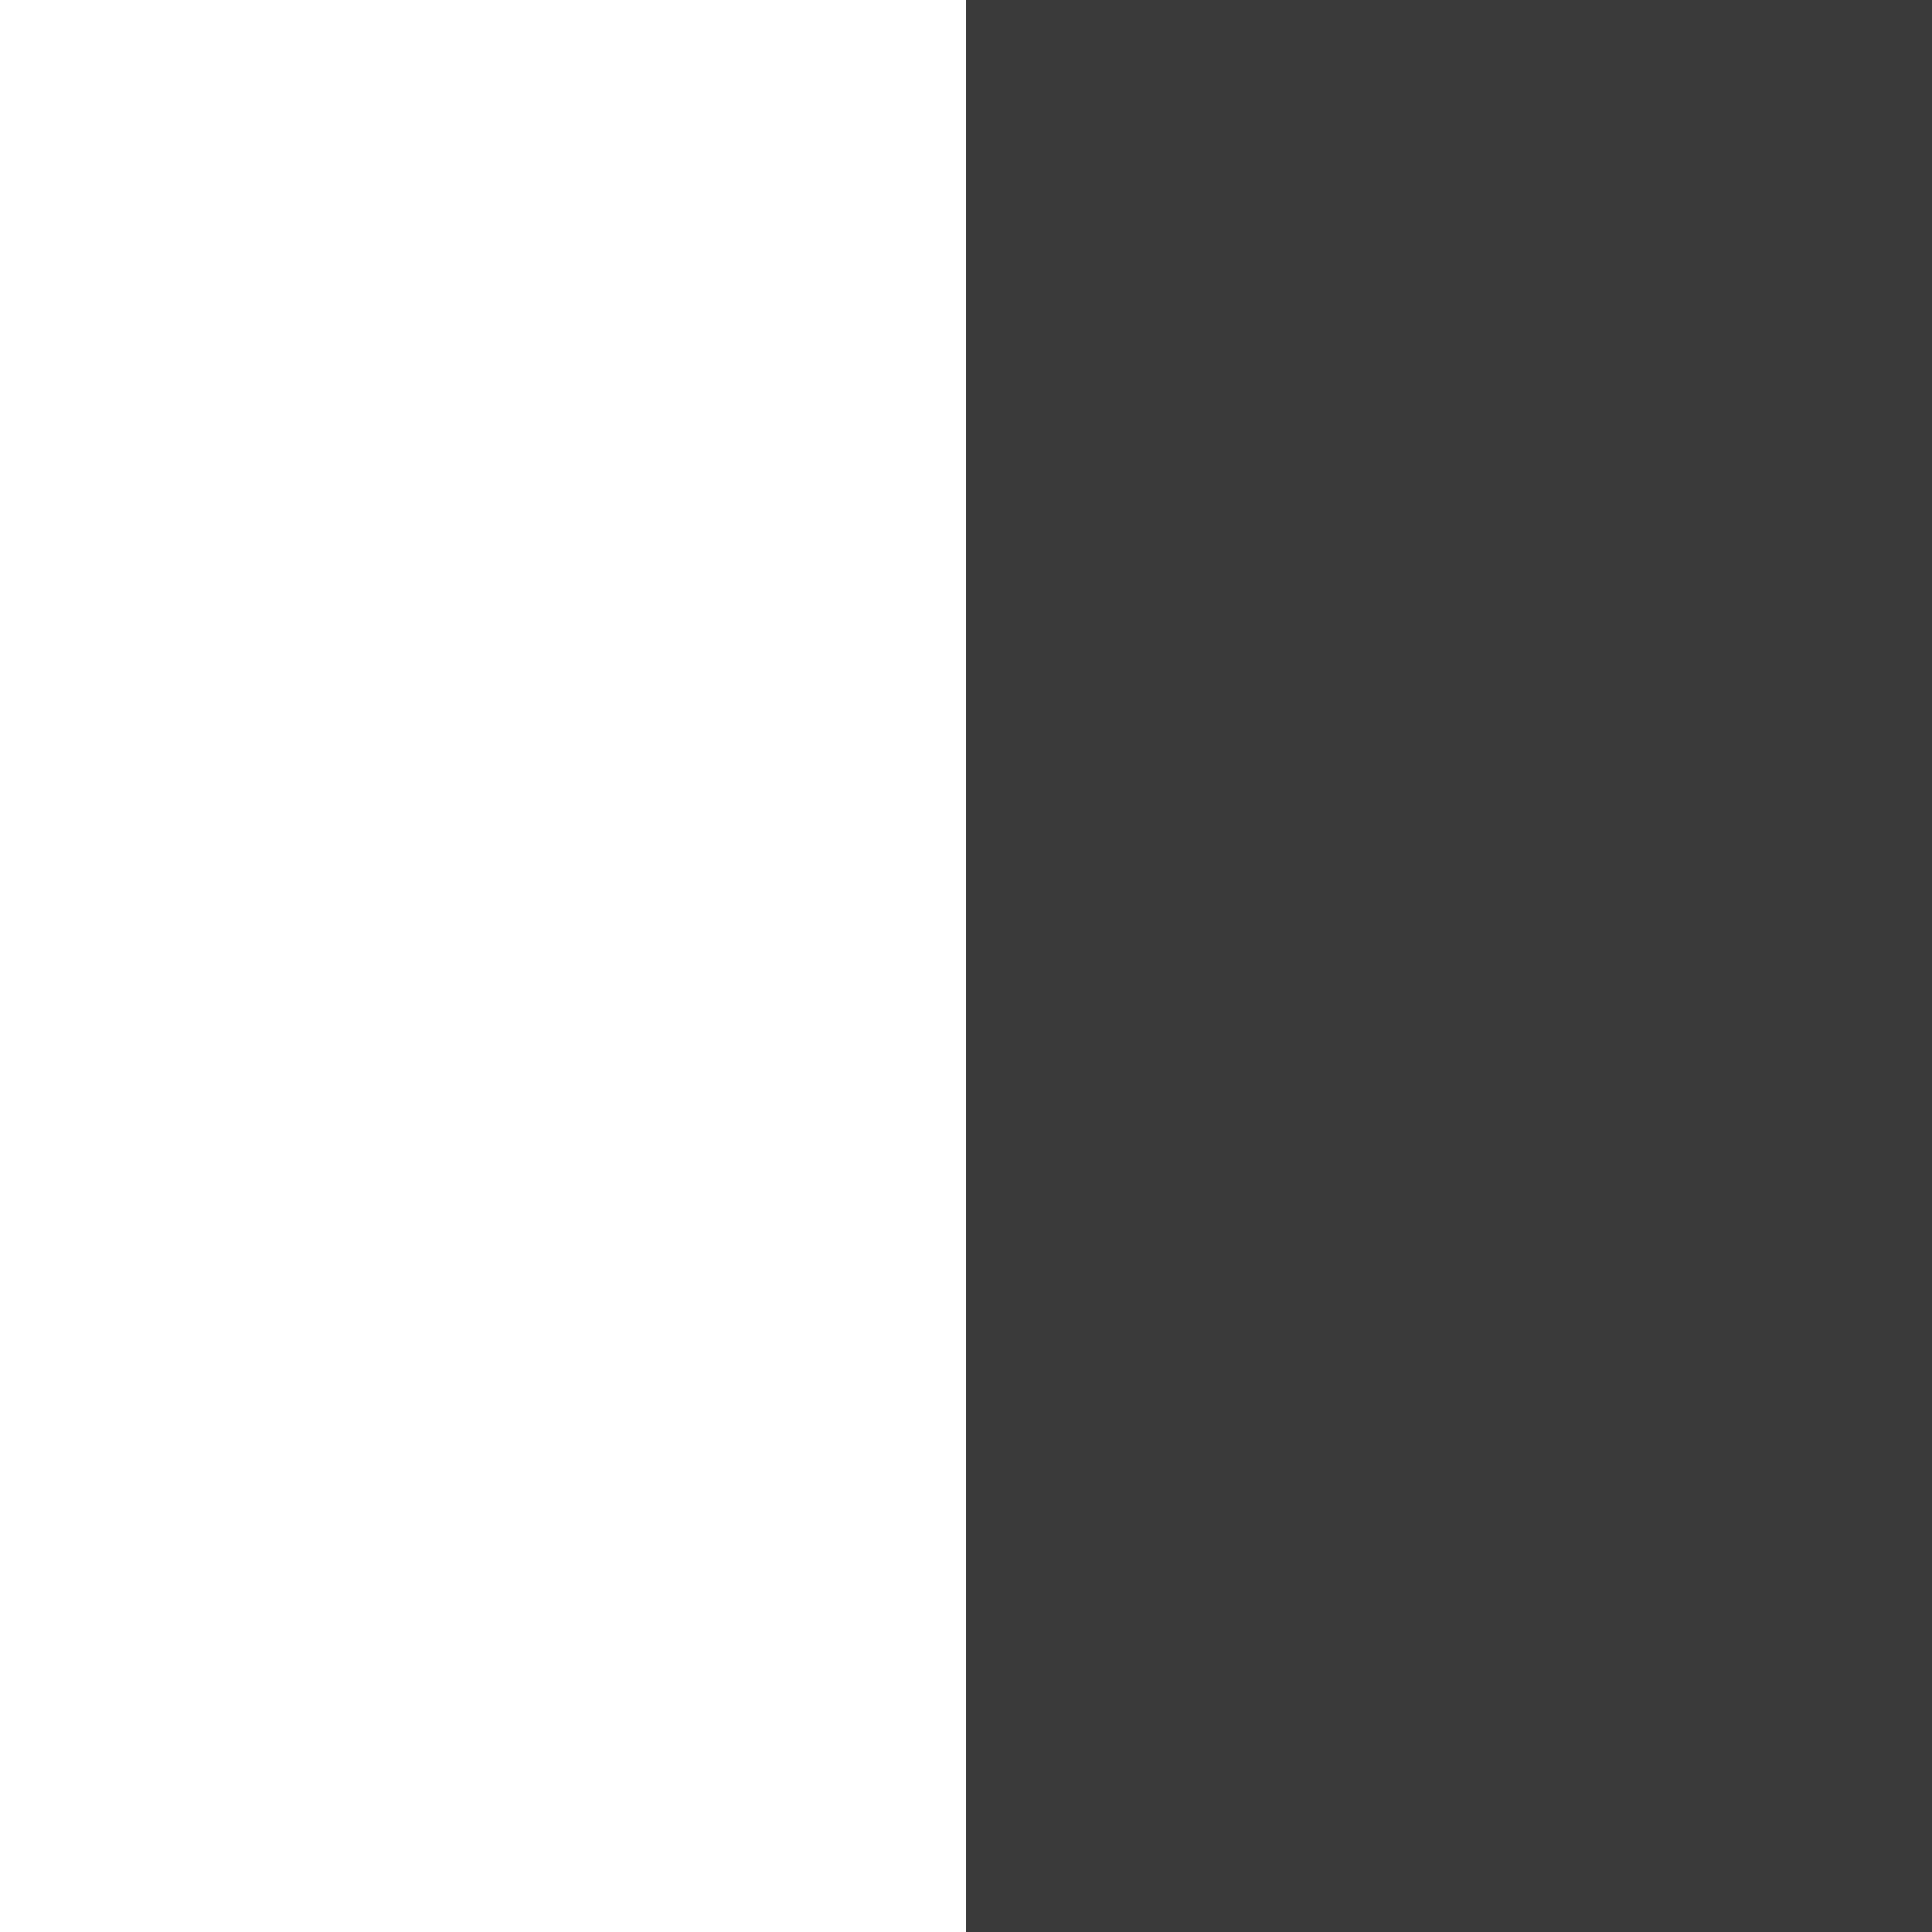
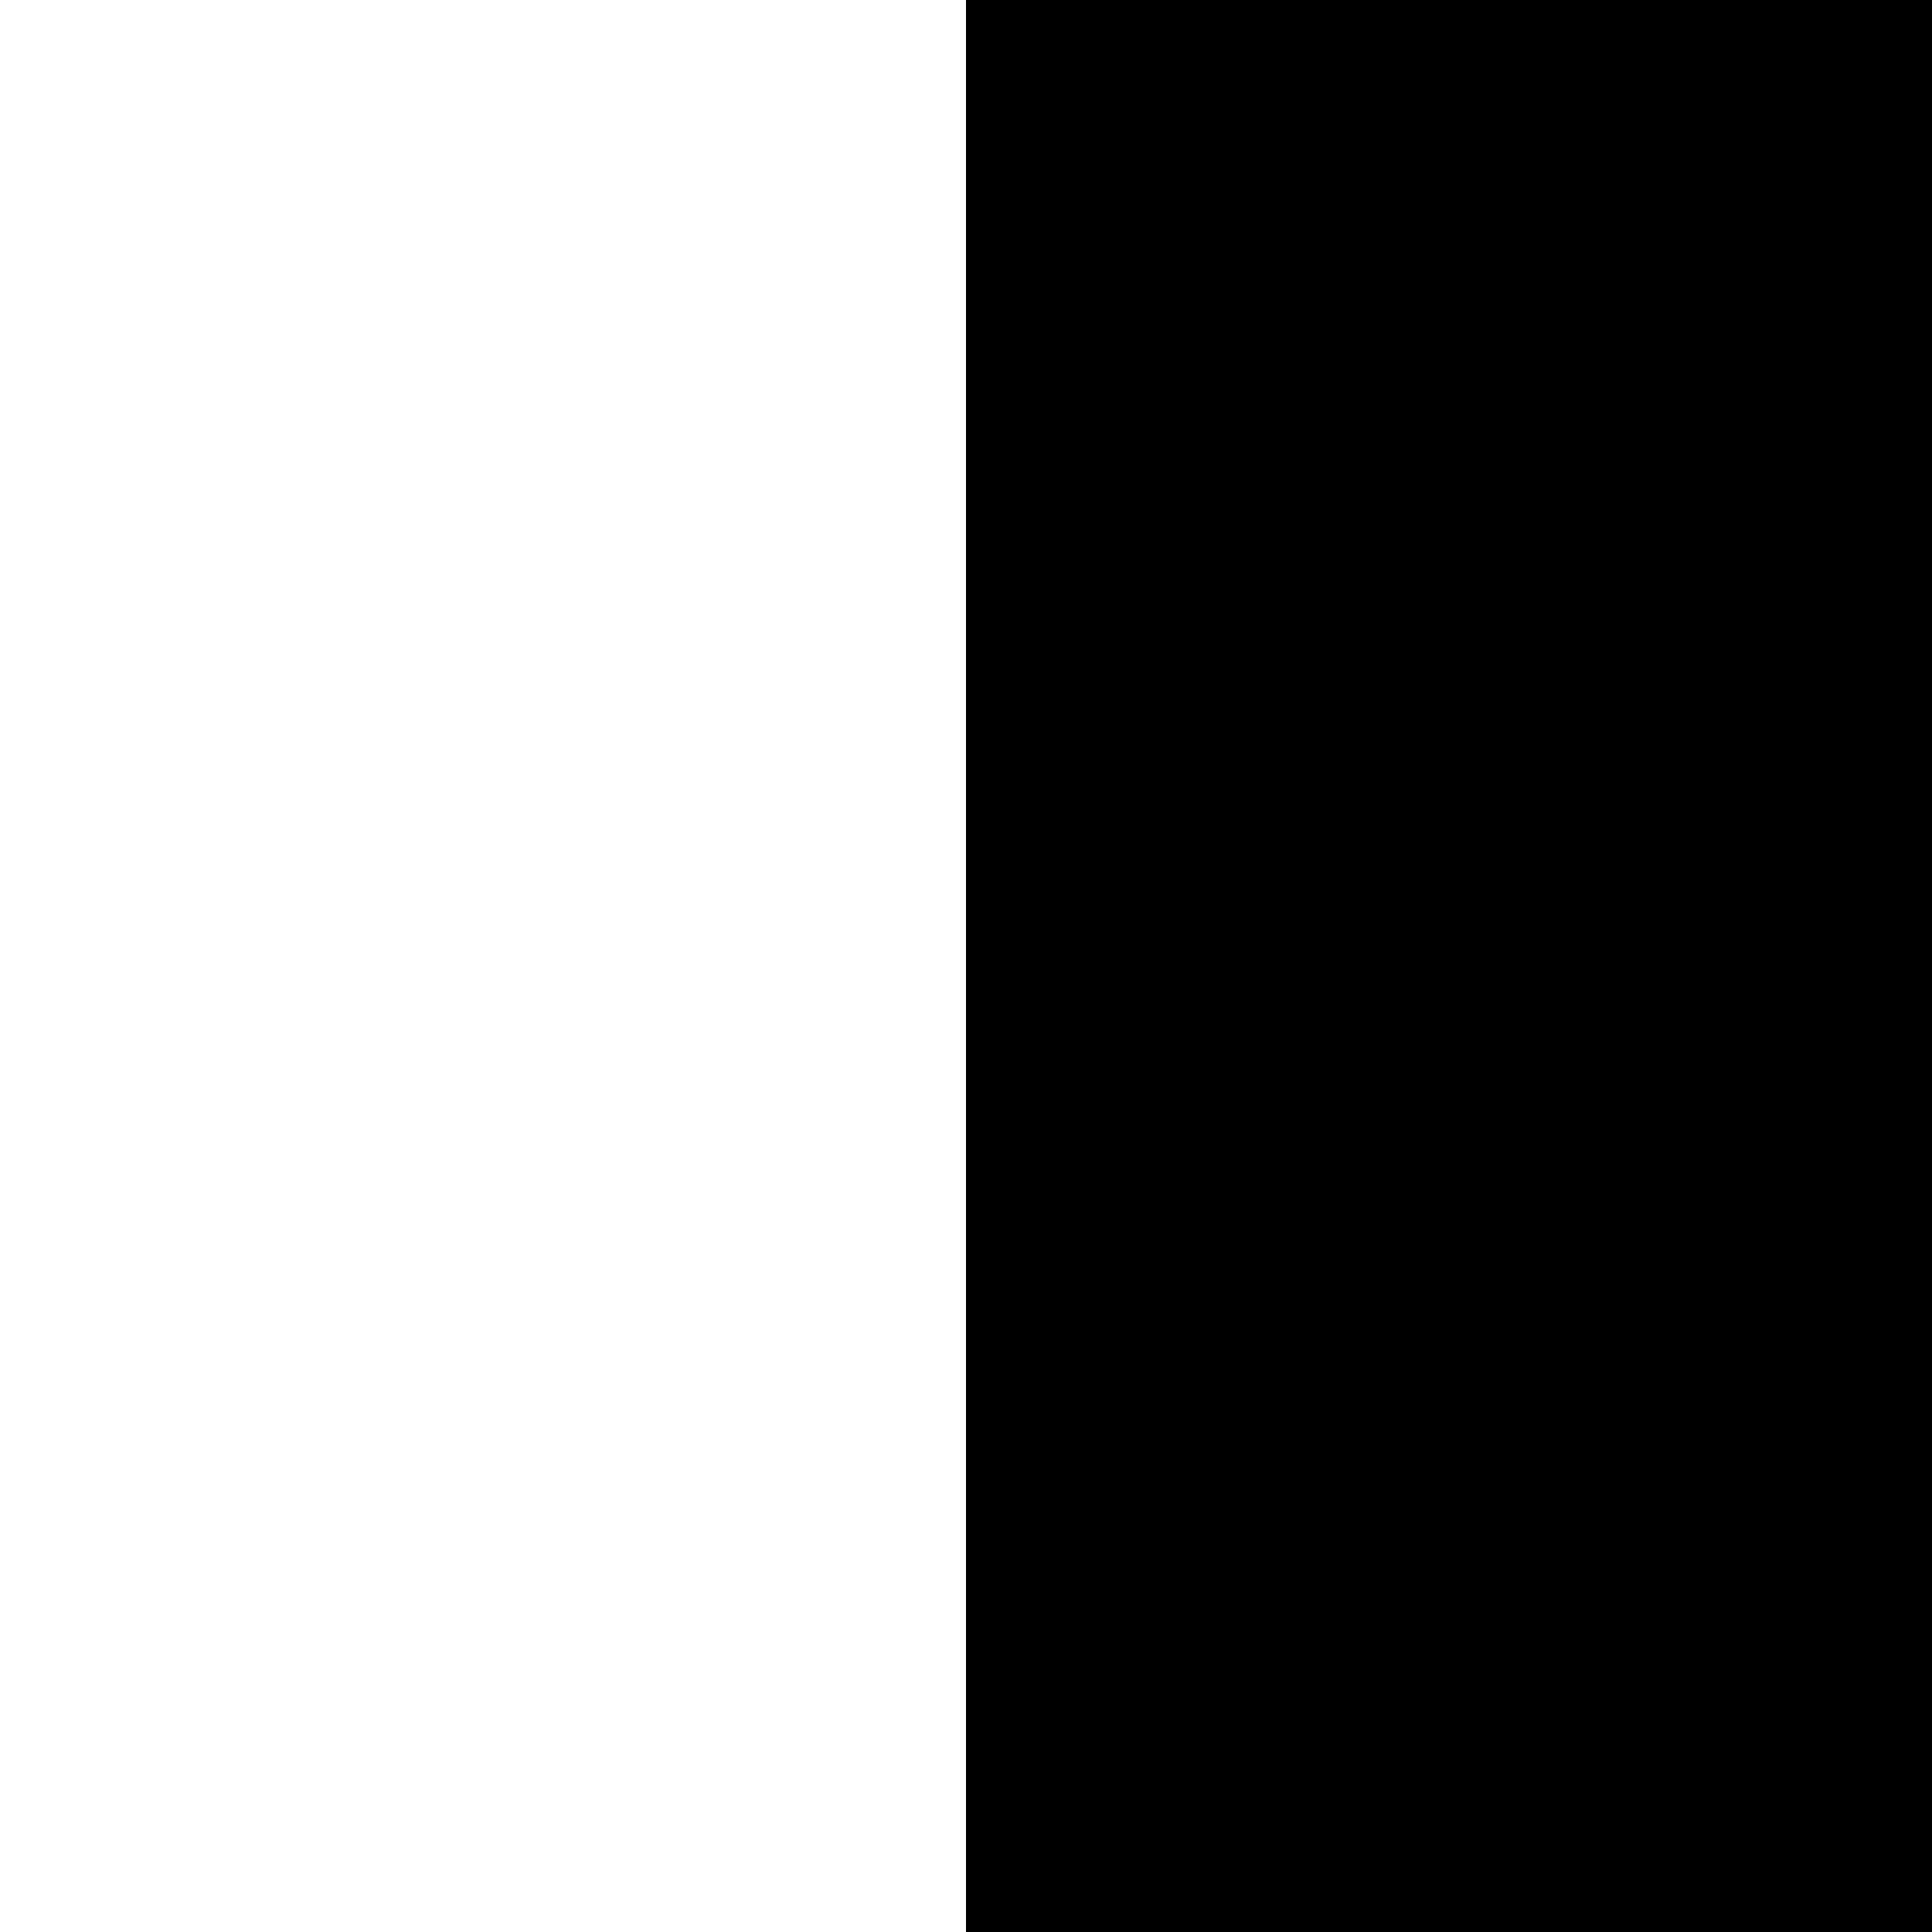
<svg xmlns="http://www.w3.org/2000/svg" width="64" height="64" viewBox="0 0 64 64" fill="none">
-   <g id="shapes/nautical/nautical_h_01" clip-path="url(#clip0_2012_1902)">
-     <rect width="64" height="64" fill="white" style="fill:white;fill-opacity:1;" />
+   <g id="shapes/nautical/nautical_h_01" clip-path="url(#clip0_2013_4403)">
    <rect id="slot_1" width="64" height="64" fill="white" style="fill:white;fill-opacity:1;" />
-     <rect id="slot_3" x="32" width="32" height="64" fill="#3A3A3A" style="fill:#3A3A3A;fill:color(display-p3 0.228 0.228 0.228);fill-opacity:1;" />
+     <rect id="slot_3" x="32" width="32" height="64" fill="black" style="fill:black;fill-opacity:1;" />
  </g>
  <defs>
-     <clipPath id="clip0_2012_1902">
+     <clipPath id="clip0_2013_4403">
      <rect width="64" height="64" fill="white" style="fill:white;fill-opacity:1;" />
    </clipPath>
  </defs>
</svg>
